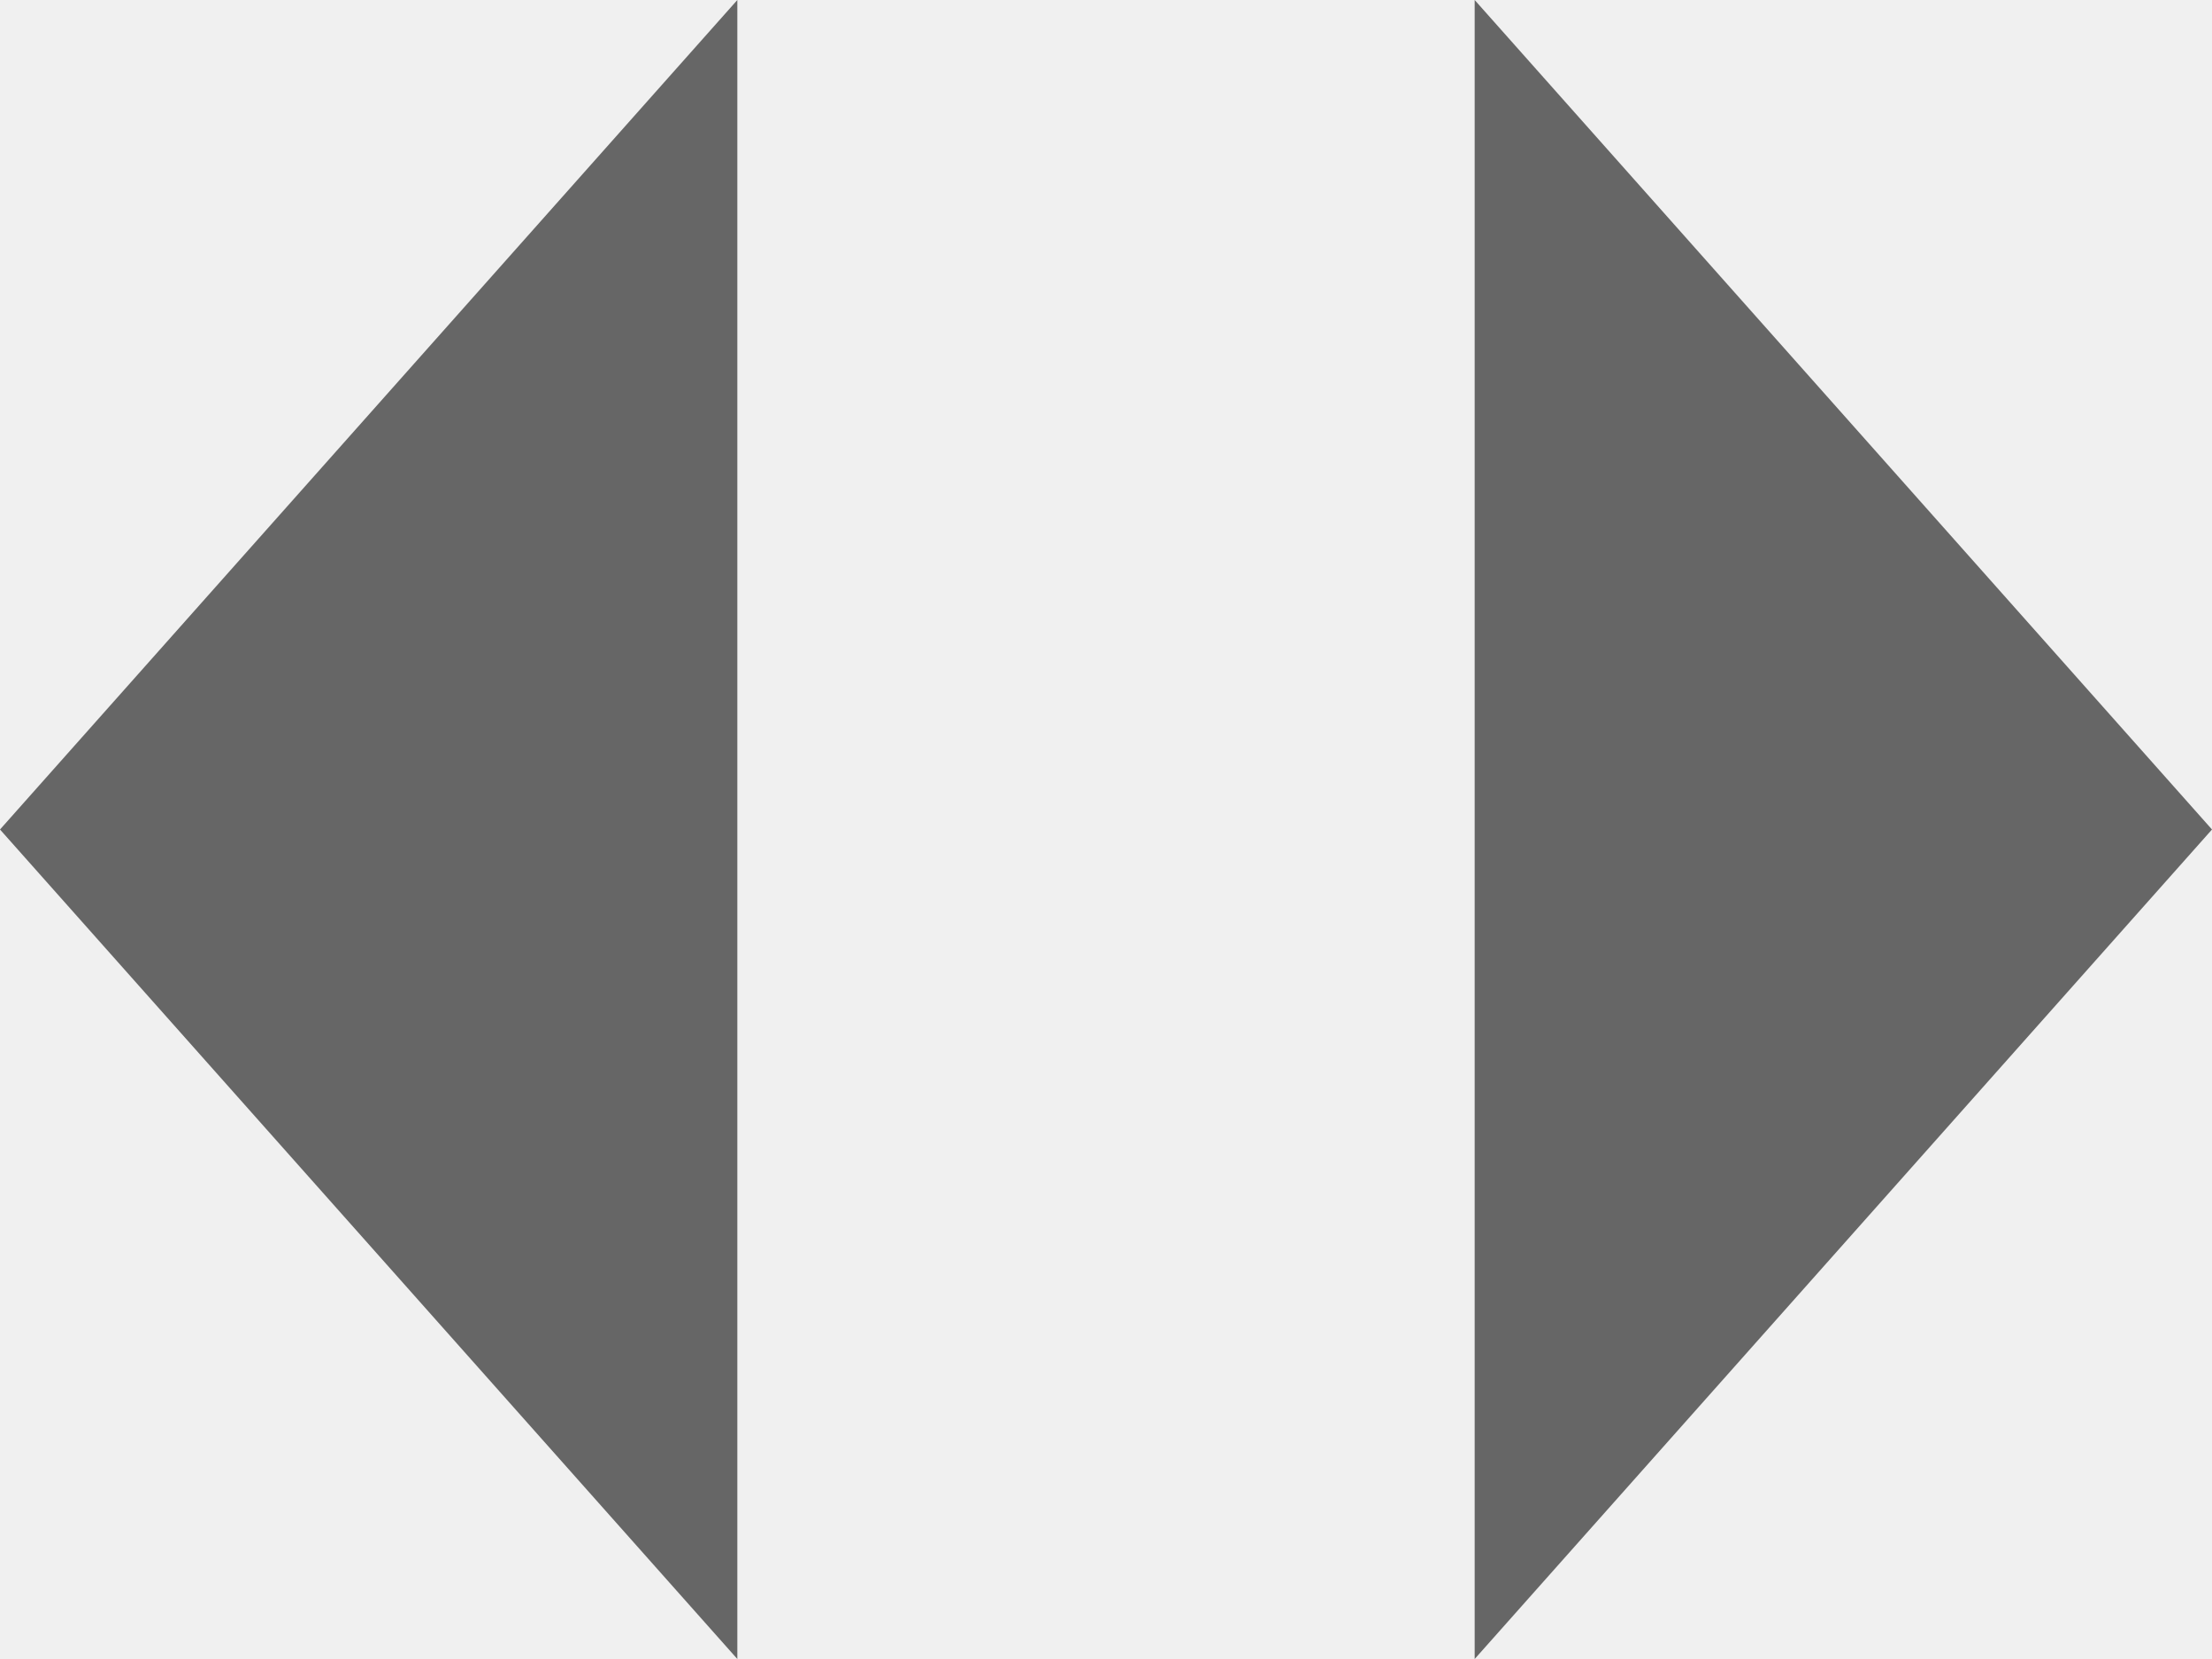
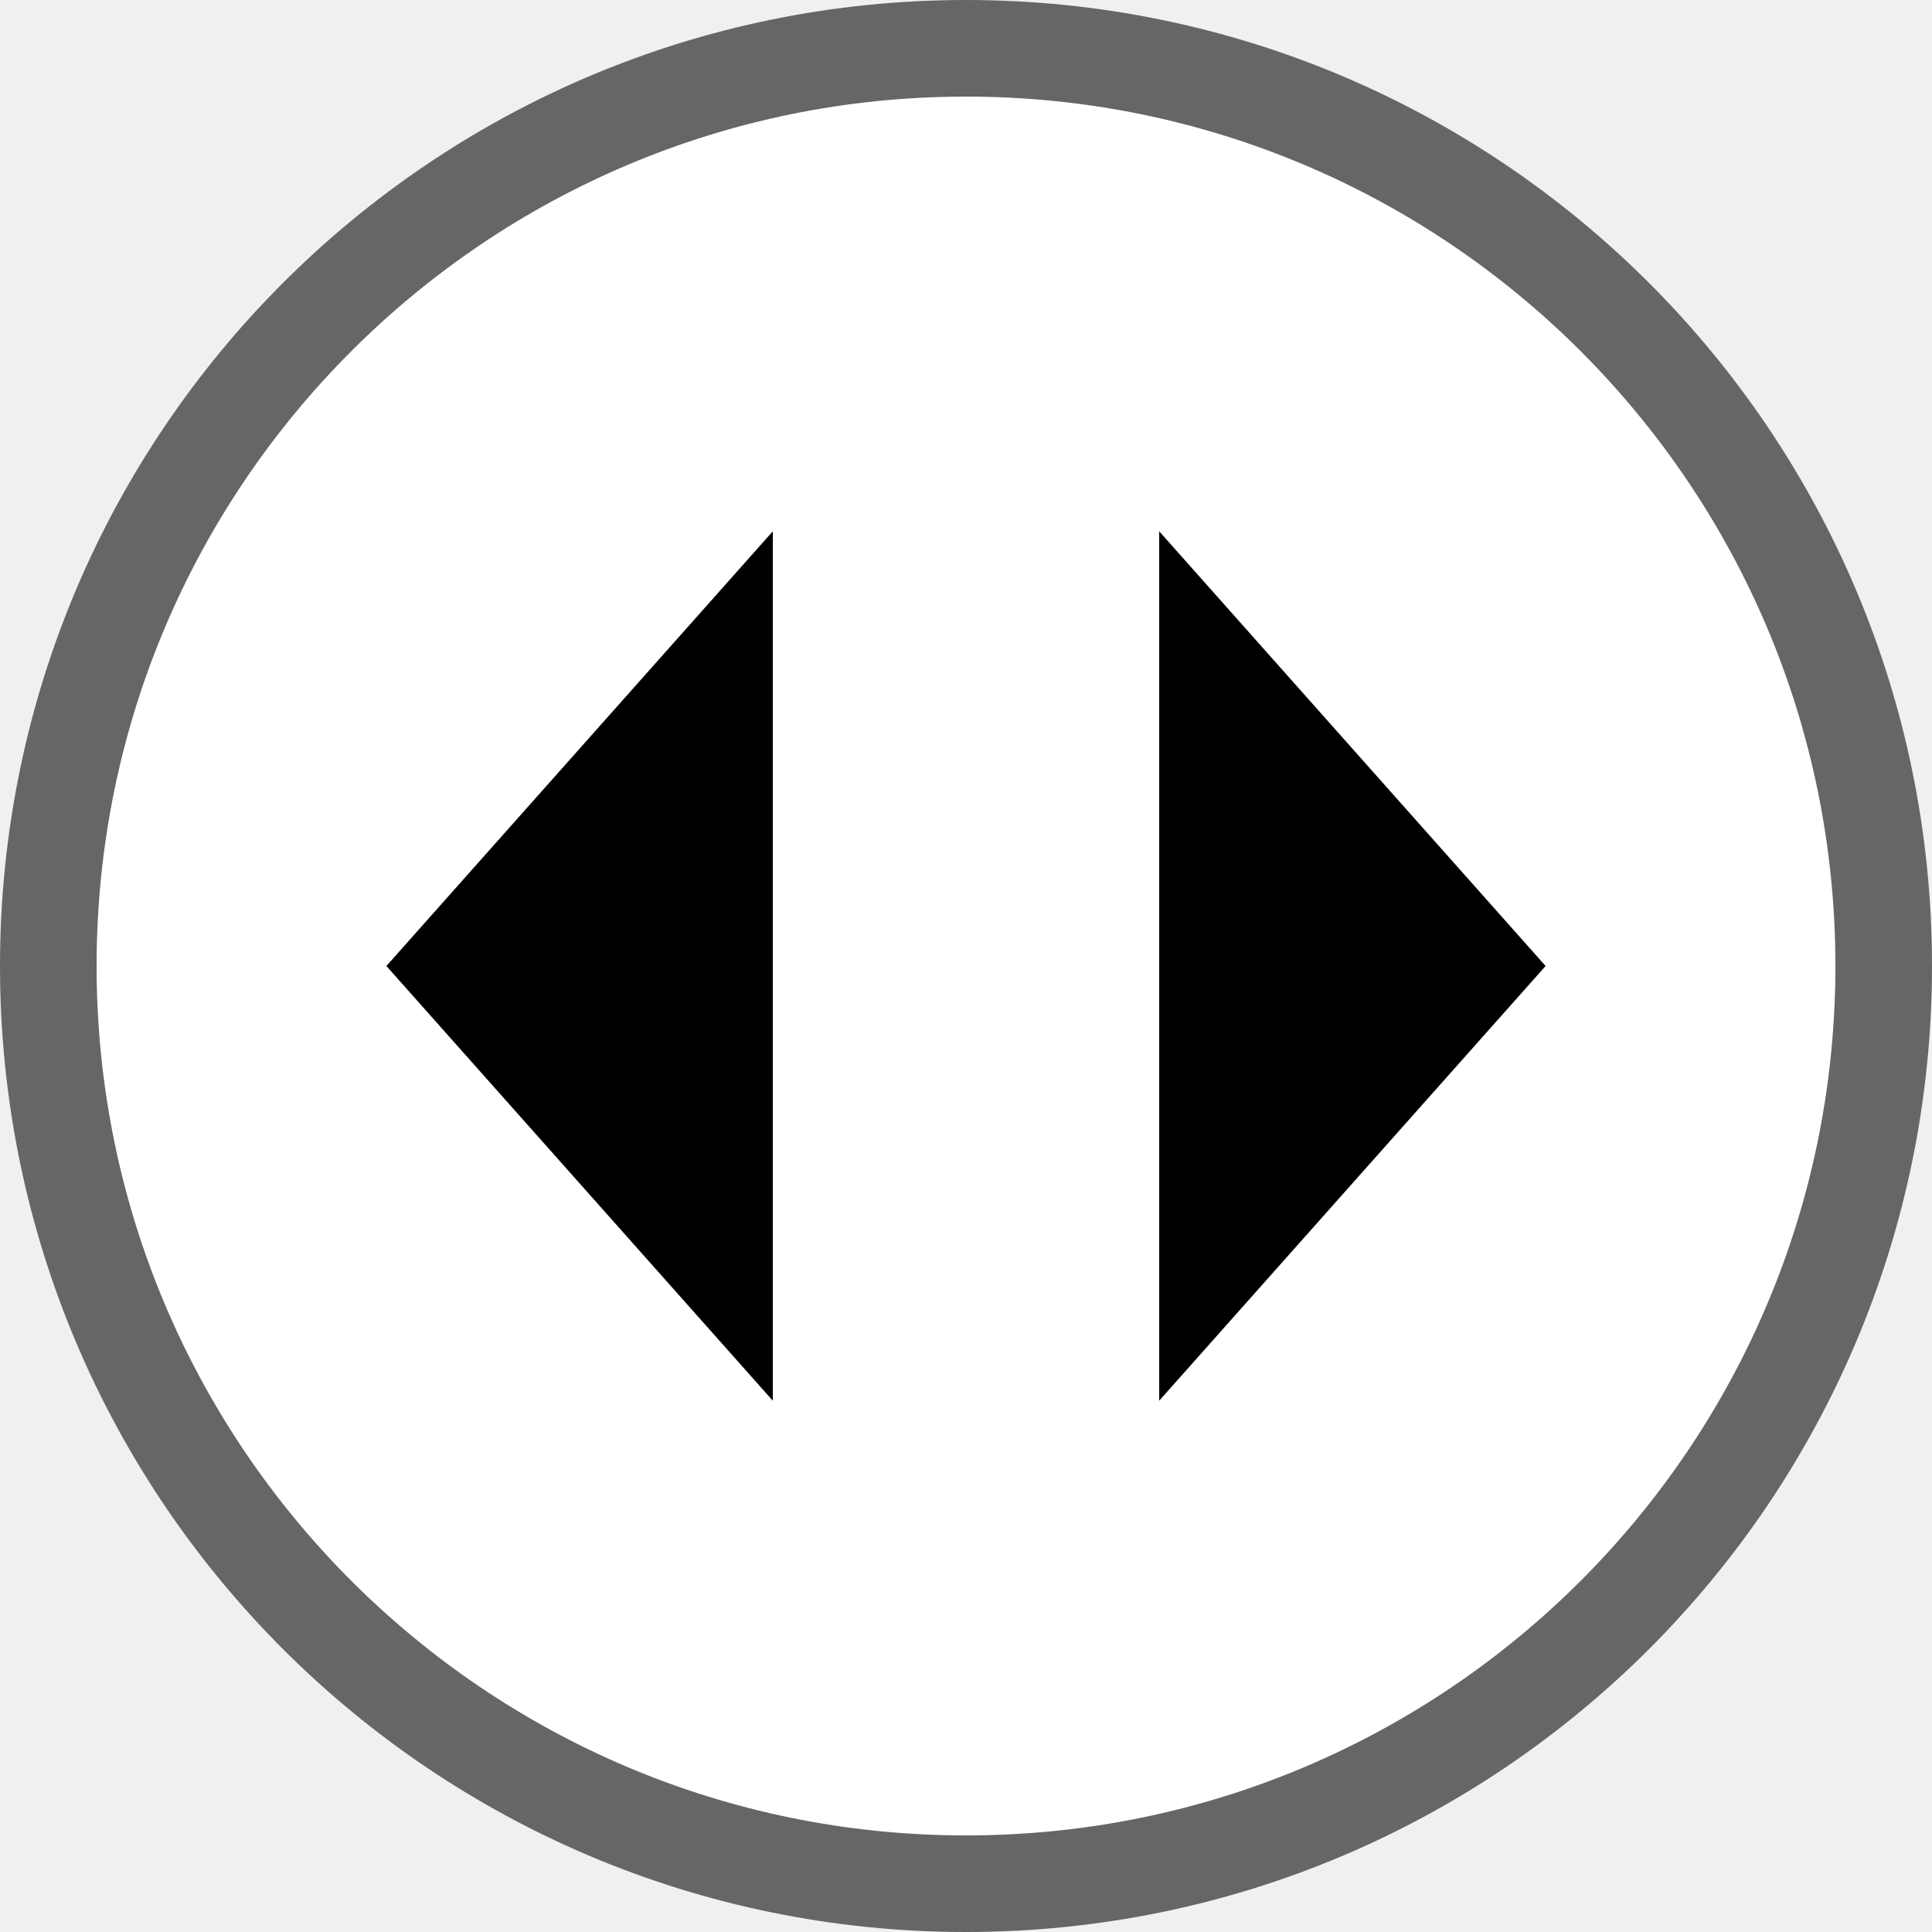
- <svg xmlns="http://www.w3.org/2000/svg" width="24" height="18" viewBox="0 0 24 18" fill="none">
-   <path d="M8 0L0 9L8 18V0Z" fill="#666666" />
-   <path d="M24 9L16 0V18L24 9Z" fill="#666666" />
+ <svg xmlns="http://www.w3.org/2000/svg" width="40" height="40" viewBox="0 0 40 40" fill="none">
+   <rect x="1" y="1" width="38" height="38" rx="19" fill="white" />
+   <path class="example__thumb-arrow" d="M16 11L8 20L16 29V11Z" fill="currentColor" />
+   <path class="example__thumb-arrow" d="M32 20L24 11V29L32 20Z" fill="currentColor" />
+   <rect class="example__thumb-stroke" x="1" y="1" width="38" height="38" rx="19" stroke="#666666" stroke-width="2" />
</svg>
